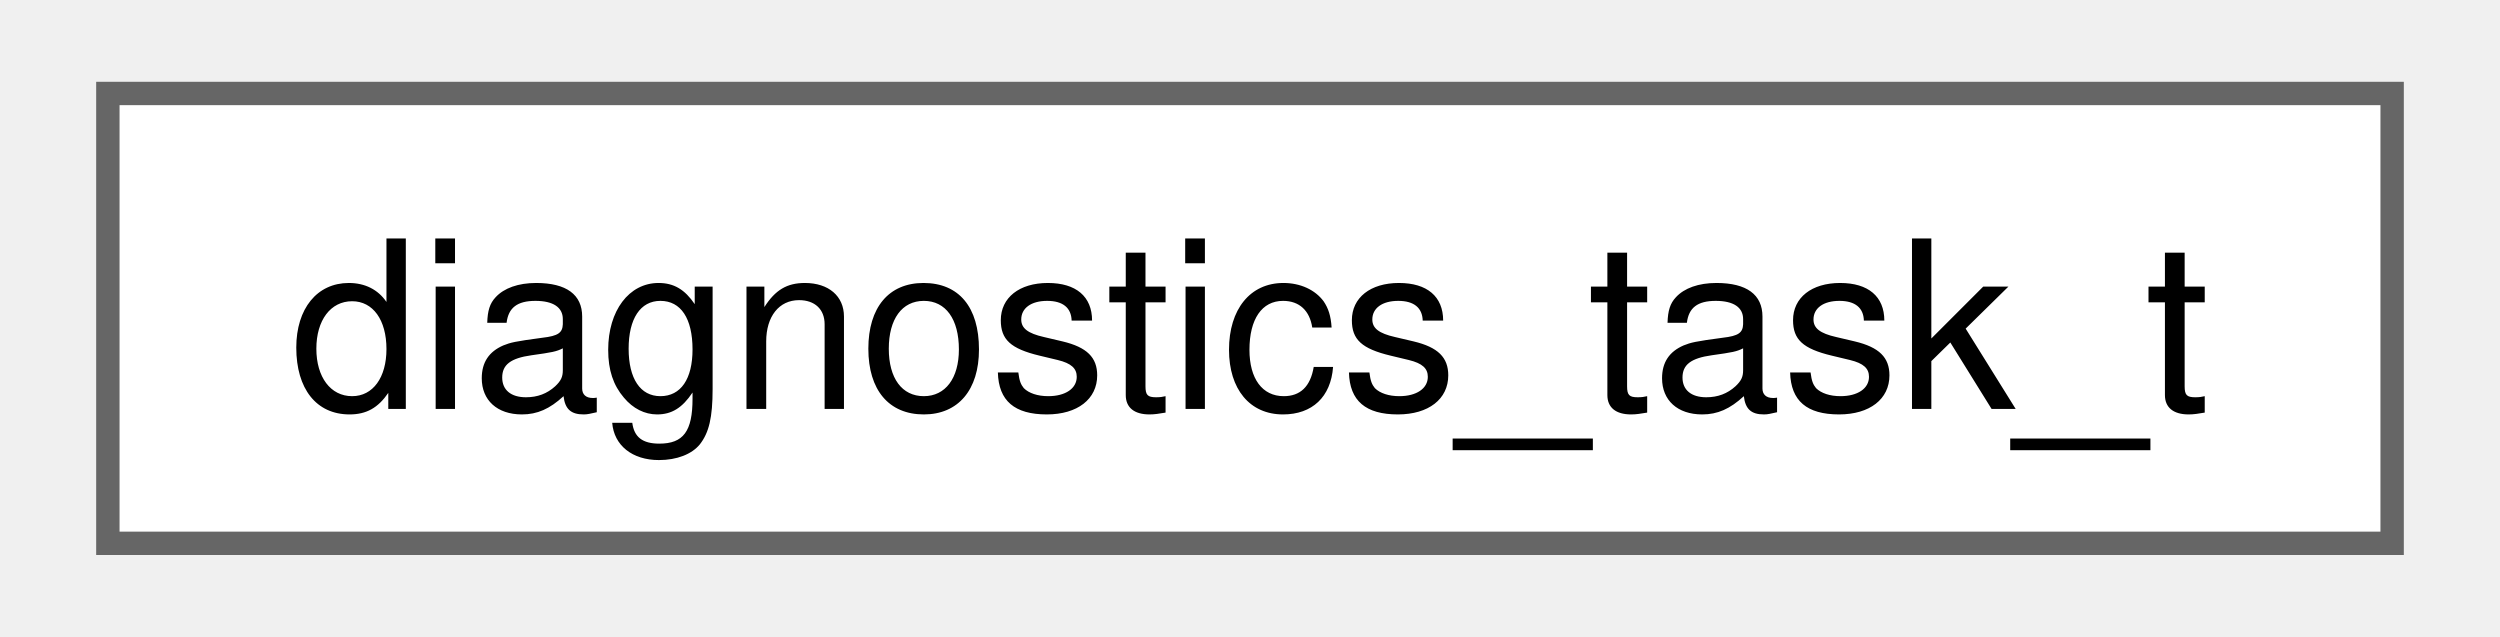
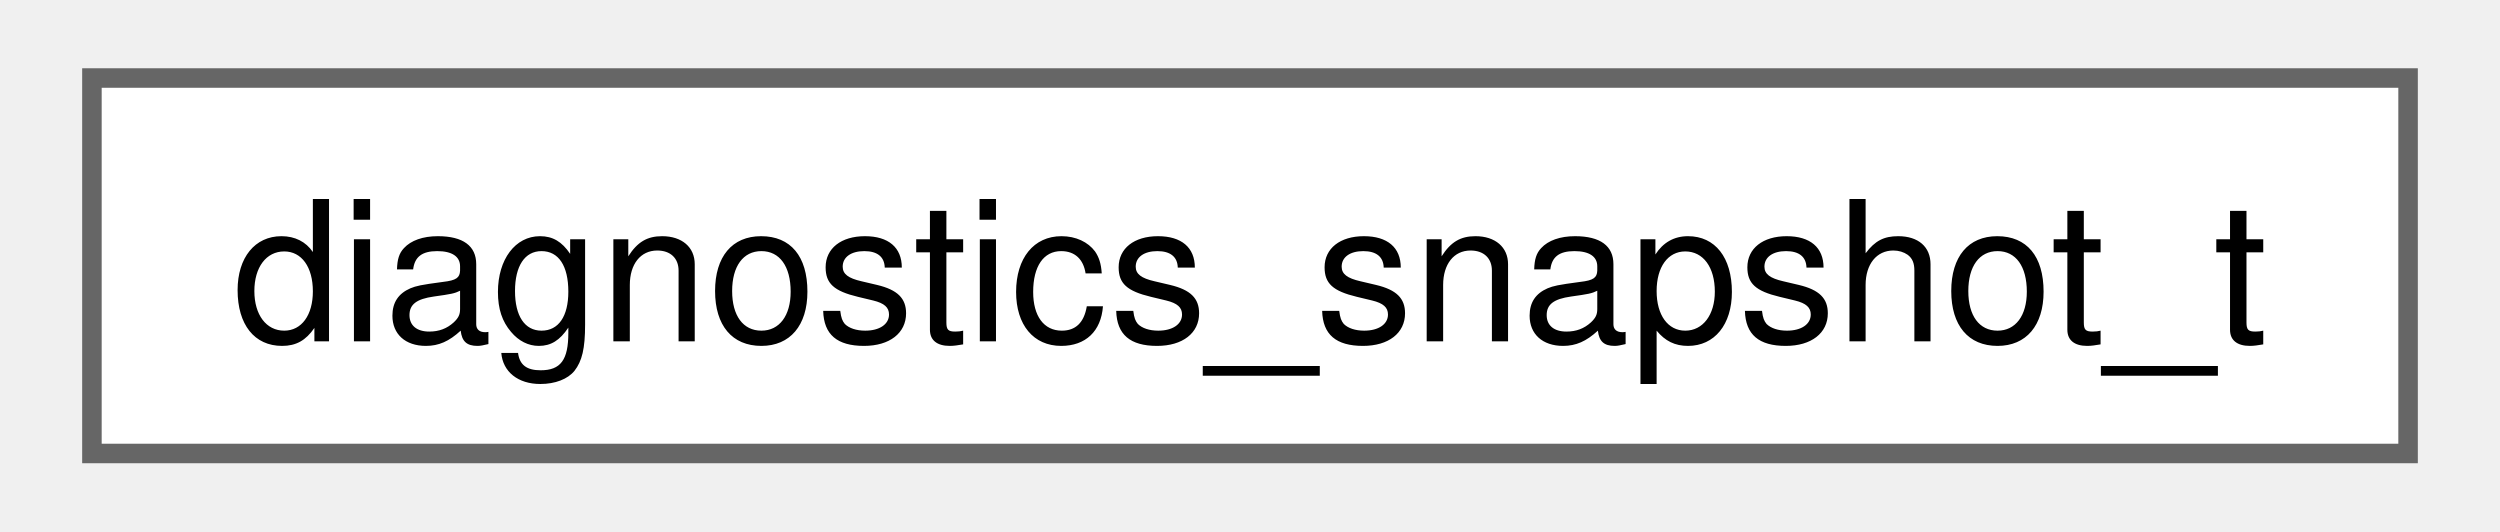
- <svg xmlns="http://www.w3.org/2000/svg" xmlns:xlink="http://www.w3.org/1999/xlink" width="106pt" height="27pt" viewBox="0.00 0.00 105.75 27.25">
+ <svg xmlns="http://www.w3.org/2000/svg" xmlns:xlink="http://www.w3.org/1999/xlink" width="127pt" height="27pt" viewBox="0.00 0.00 126.75 27.25">
  <g id="graph0" class="graph" transform="scale(1 1) rotate(0) translate(4 23.25)">
    <g id="Node000000" class="node">
      <g id="a_Node000000">
-         <a xlink:href="structdiagnostics__task__t.html" target="_top" xlink:title=" ">
-           <polygon fill="white" stroke="#666666" points="97.75,-19.25 0,-19.25 0,0 97.75,0 97.75,-19.25" />
-           <text text-anchor="middle" x="48.88" y="-5.75" font-family="Helvetica,sans-Serif" font-size="10.00">diagnostics_task_t</text>
+         <a xlink:href="structdiagnostics__snapshot__t.html" target="_top" xlink:title=" ">
+           <polygon fill="white" stroke="#666666" points="118.75,-19.25 0,-19.25 0,0 118.75,0 118.75,-19.25" />
+           <text text-anchor="middle" x="59.38" y="-5.75" font-family="Helvetica,sans-Serif" font-size="10.00">diagnostics_snapshot_t</text>
        </a>
      </g>
    </g>
  </g>
</svg>
